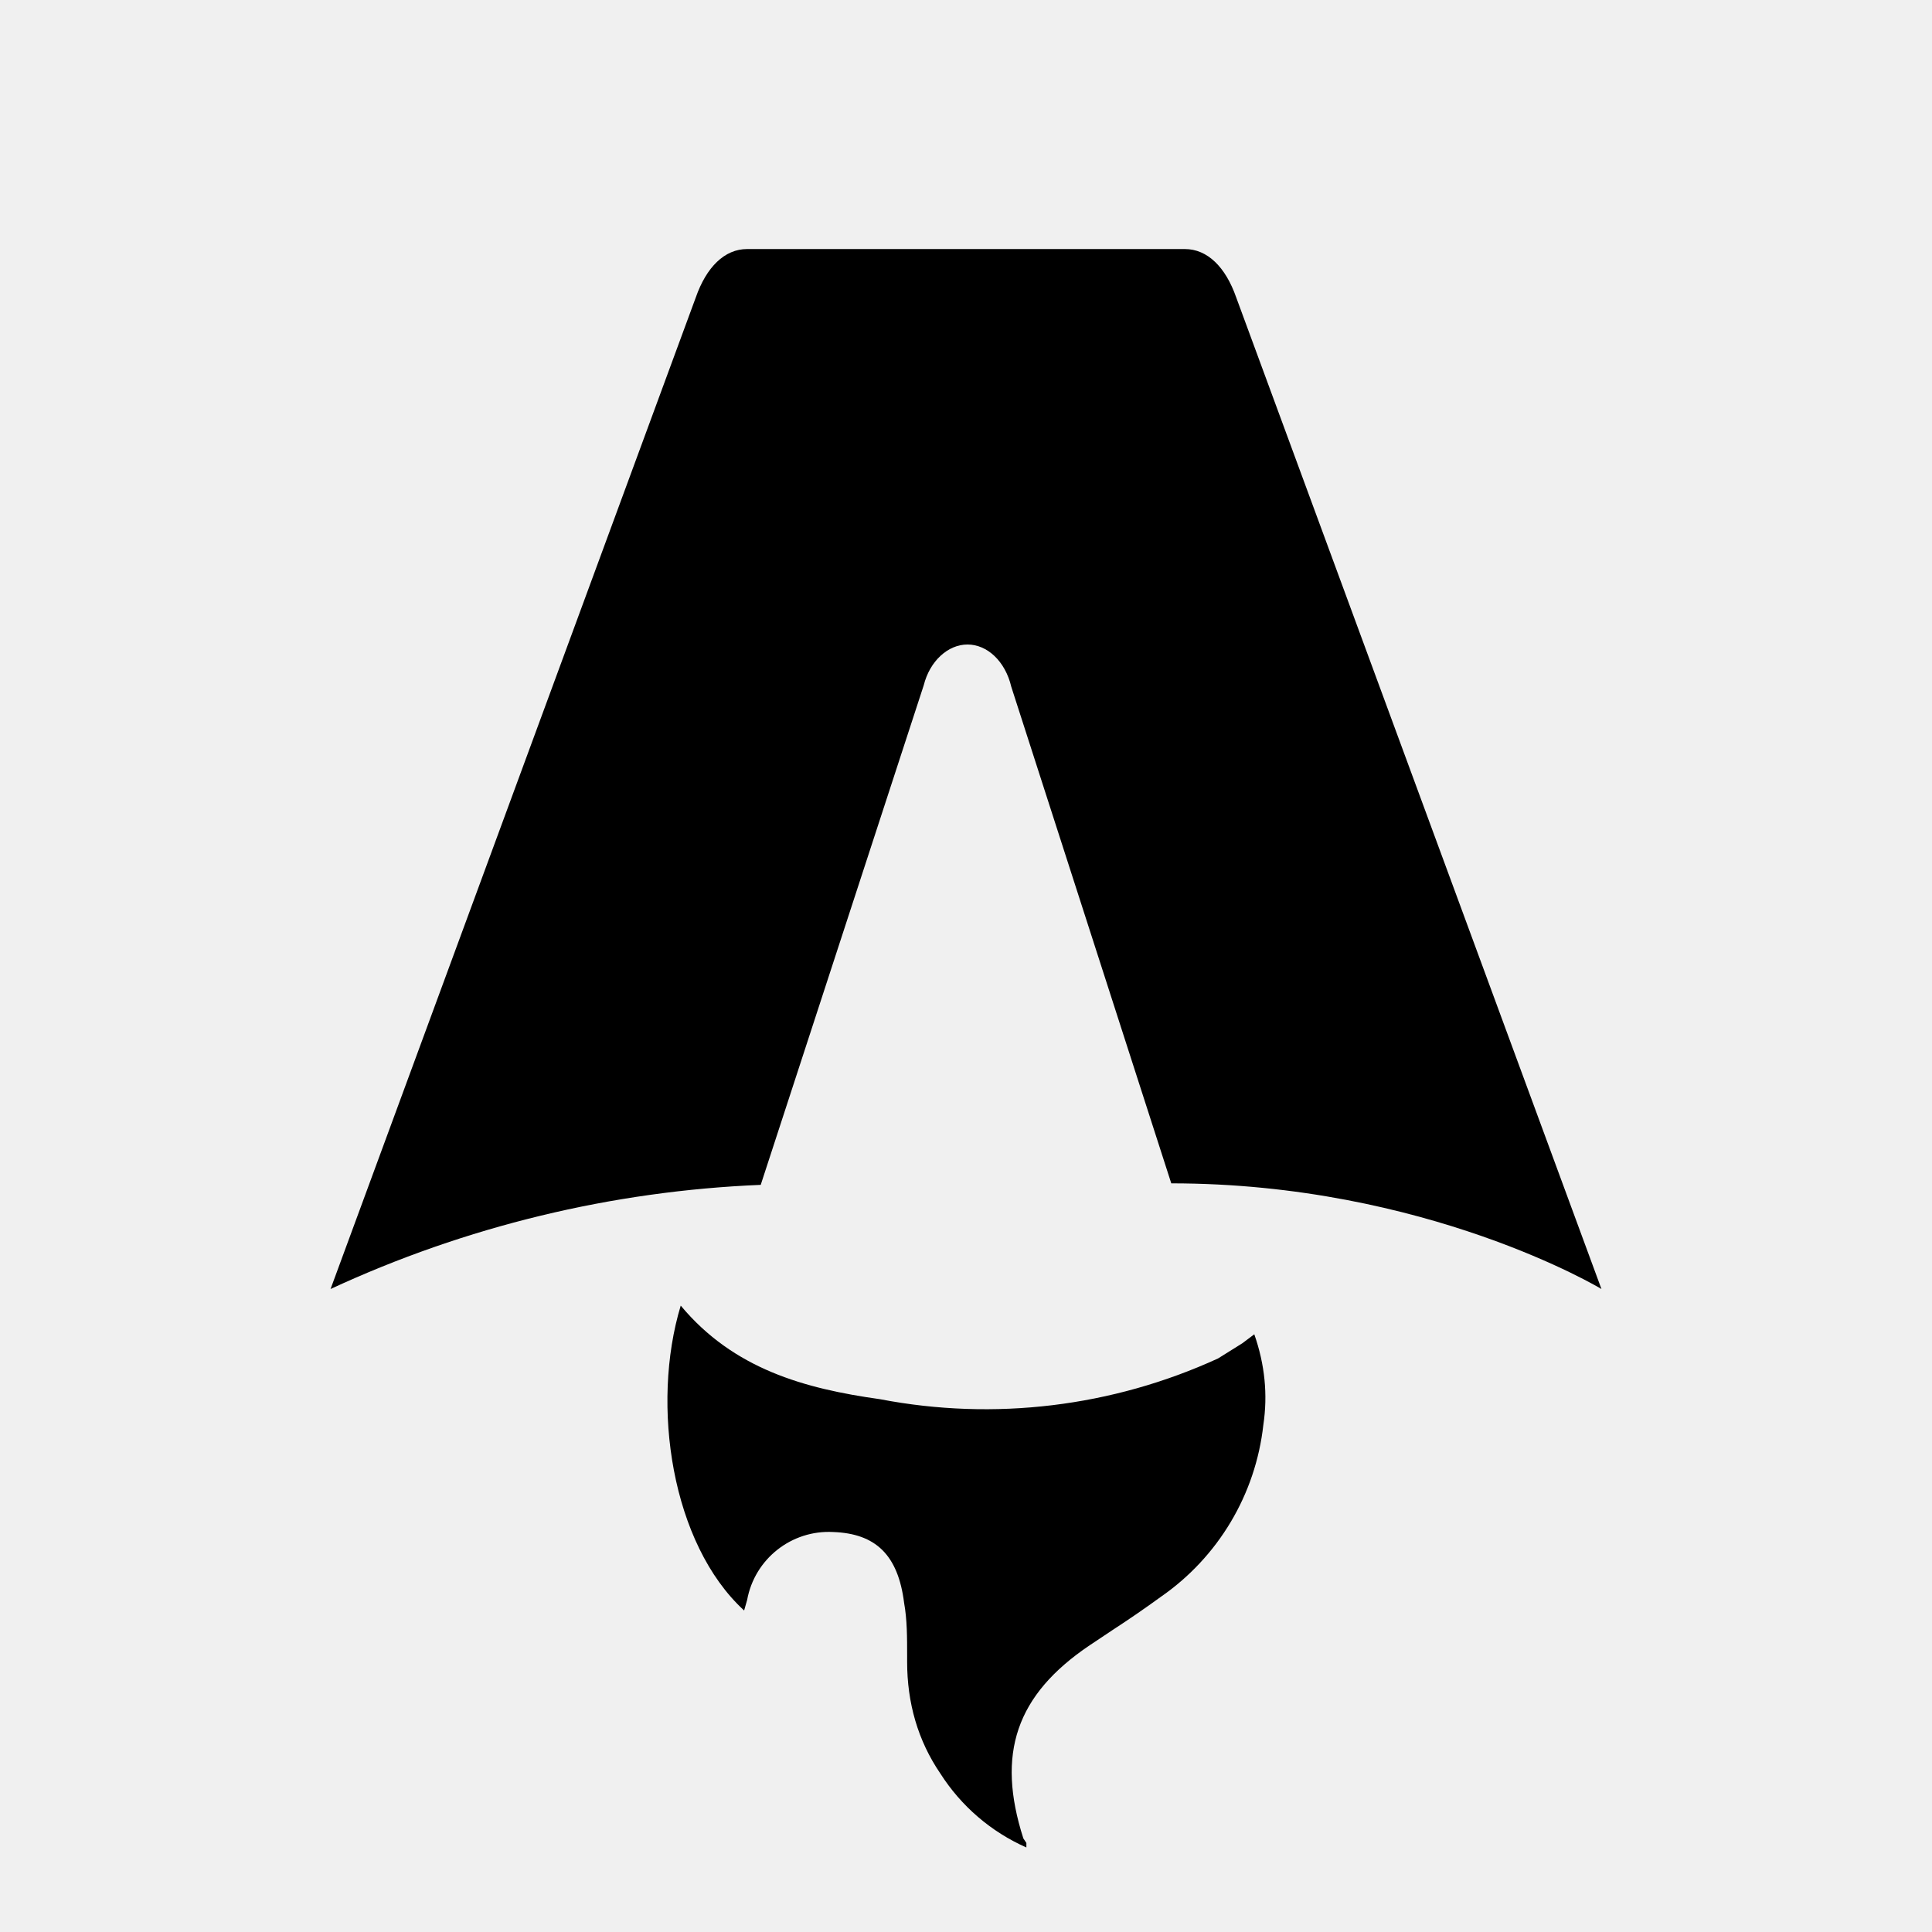
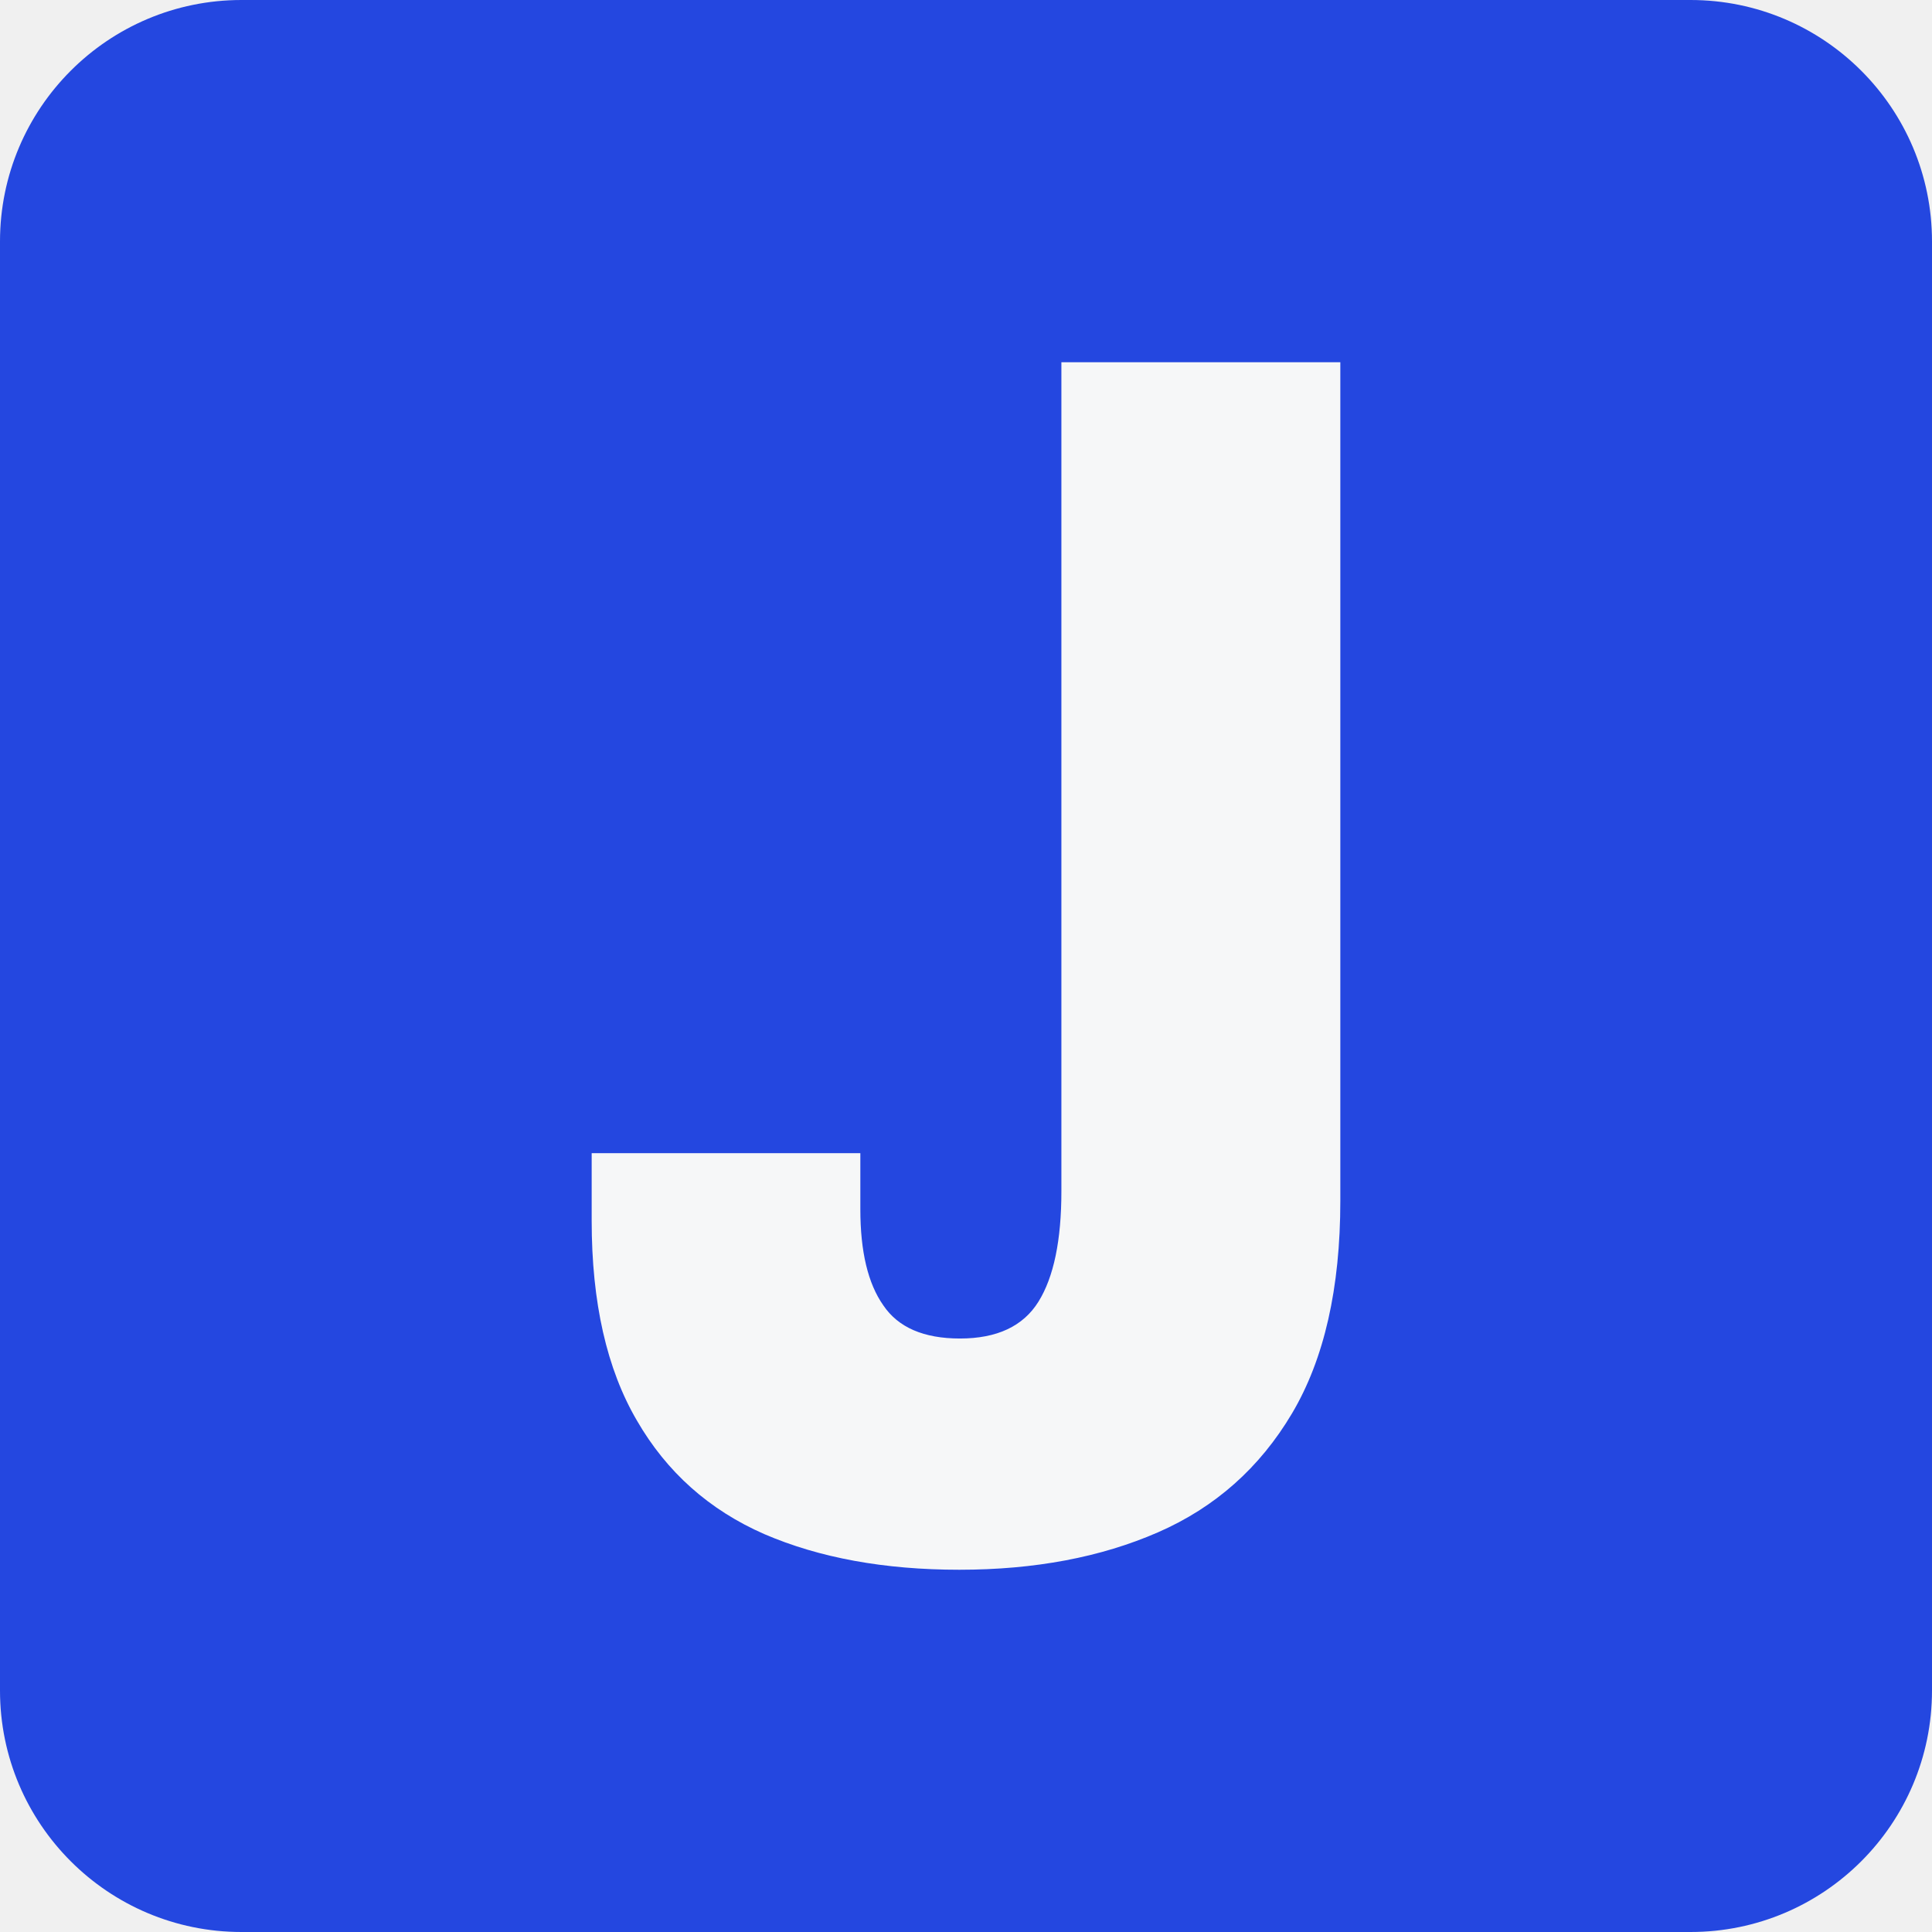
- <svg xmlns="http://www.w3.org/2000/svg" fill="none" viewBox="0 0 128 128">
-   <path d="M50.4 78.5a75.1 75.1 0 0 0-28.5 6.9l24.2-65.7c.7-2 1.9-3.2 3.4-3.2h29c1.5 0 2.7 1.2 3.4 3.2l24.2 65.7s-11.6-7-28.5-7L67 45.5c-.4-1.7-1.6-2.8-2.9-2.8-1.3 0-2.5 1.1-2.9 2.7L50.4 78.5Zm-1.1 28.2Zm-4.2-20.2c-2 6.6-.6 15.8 4.2 20.2a17.5 17.5 0 0 1 .2-.7 5.5 5.5 0 0 1 5.7-4.5c2.8.1 4.3 1.5 4.7 4.7.2 1.1.2 2.3.2 3.5v.4c0 2.7.7 5.2 2.2 7.4a13 13 0 0 0 5.7 4.9v-.3l-.2-.3c-1.8-5.6-.5-9.5 4.4-12.8l1.5-1a73 73 0 0 0 3.2-2.2 16 16 0 0 0 6.8-11.4c.3-2 .1-4-.6-6l-.8.6-1.6 1a37 37 0 0 1-22.4 2.7c-5-.7-9.7-2-13.2-6.2Z" />
-   <style>
-         path { fill: #000; }
-         @media (prefers-color-scheme: dark) {
-             path { fill: #FFF; }
-         }
-     </style>
+ <svg xmlns="http://www.w3.org/2000/svg" viewBox="0 0 32 32">
+   <rect width="32" height="32" rx="4" fill="#2447E0" />
+   <path fill="#F6F7F8" d="M15.89 26Q14.03 26 12.66 25.41Q11.29 24.81 10.55 23.53Q9.8 22.25 9.8 20.22V19.1H14.25V20.03Q14.25 21.08 14.63 21.62Q15 22.17 15.9 22.17Q16.82 22.17 17.2 21.56Q17.58 20.95 17.58 19.73V6H22.2V19.89Q22.2 22.06 21.4 23.41Q20.6 24.76 19.18 25.38Q17.76 26 15.89 26Z" />
</svg>
